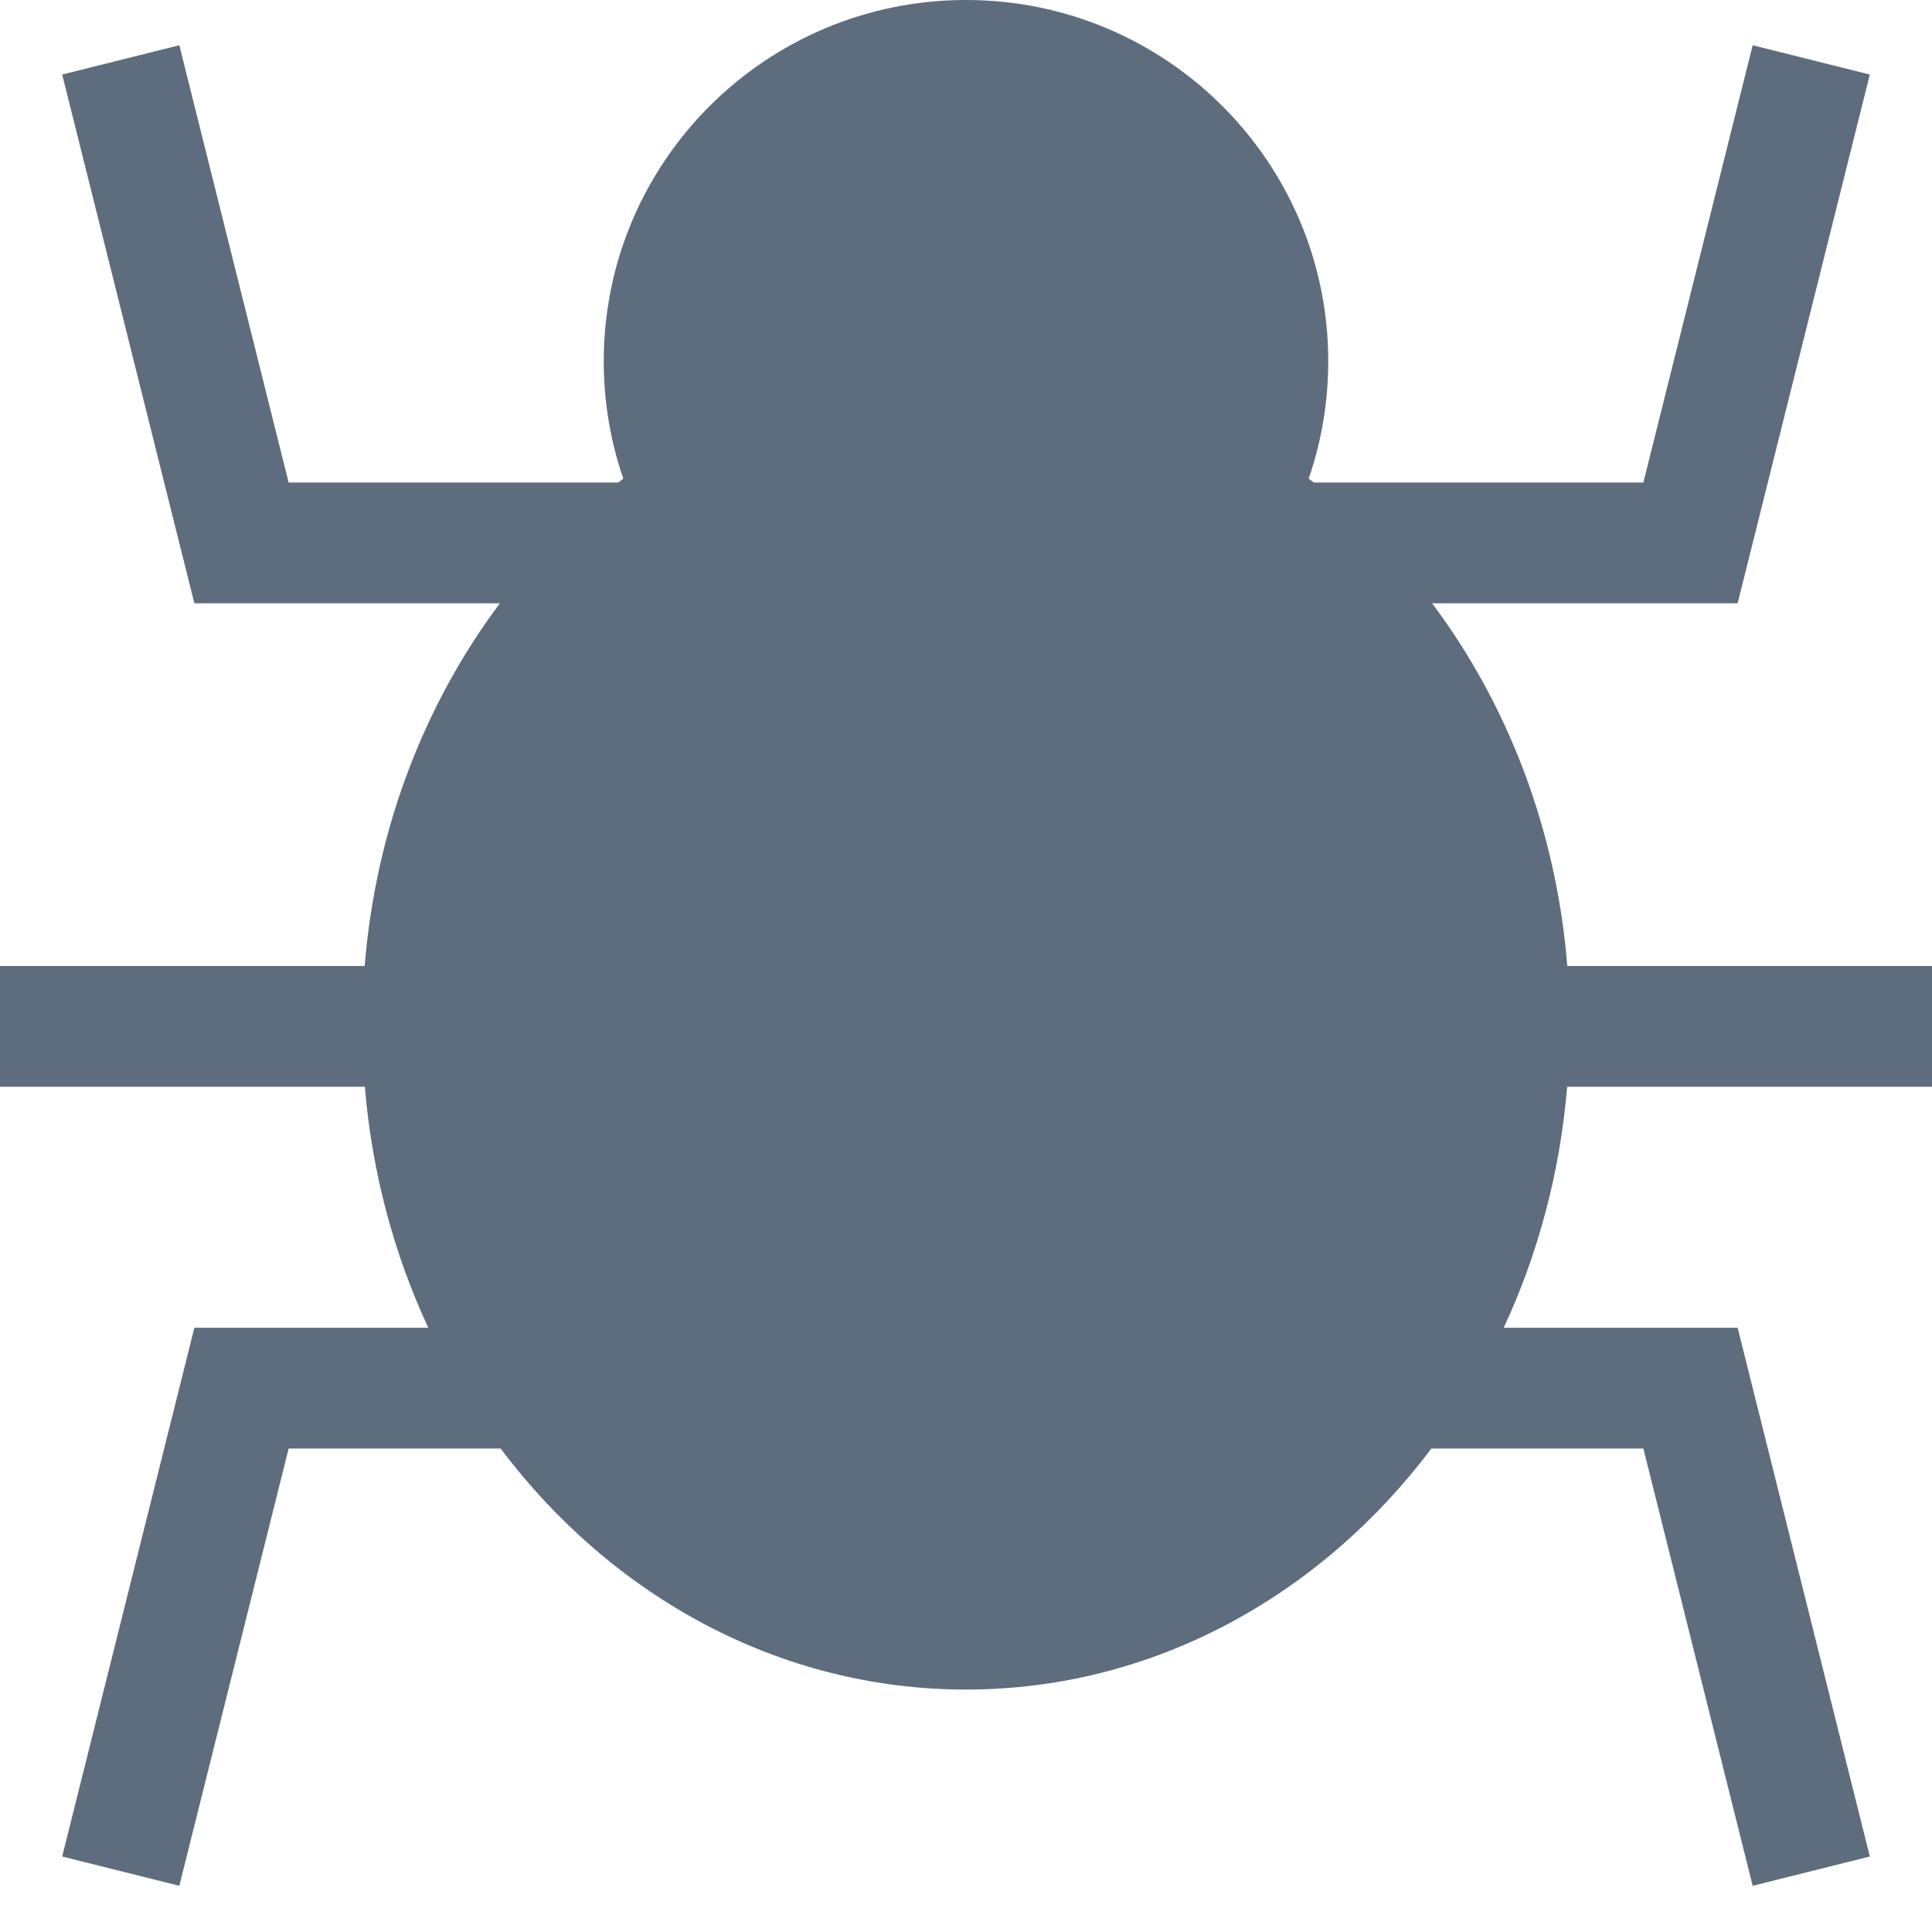
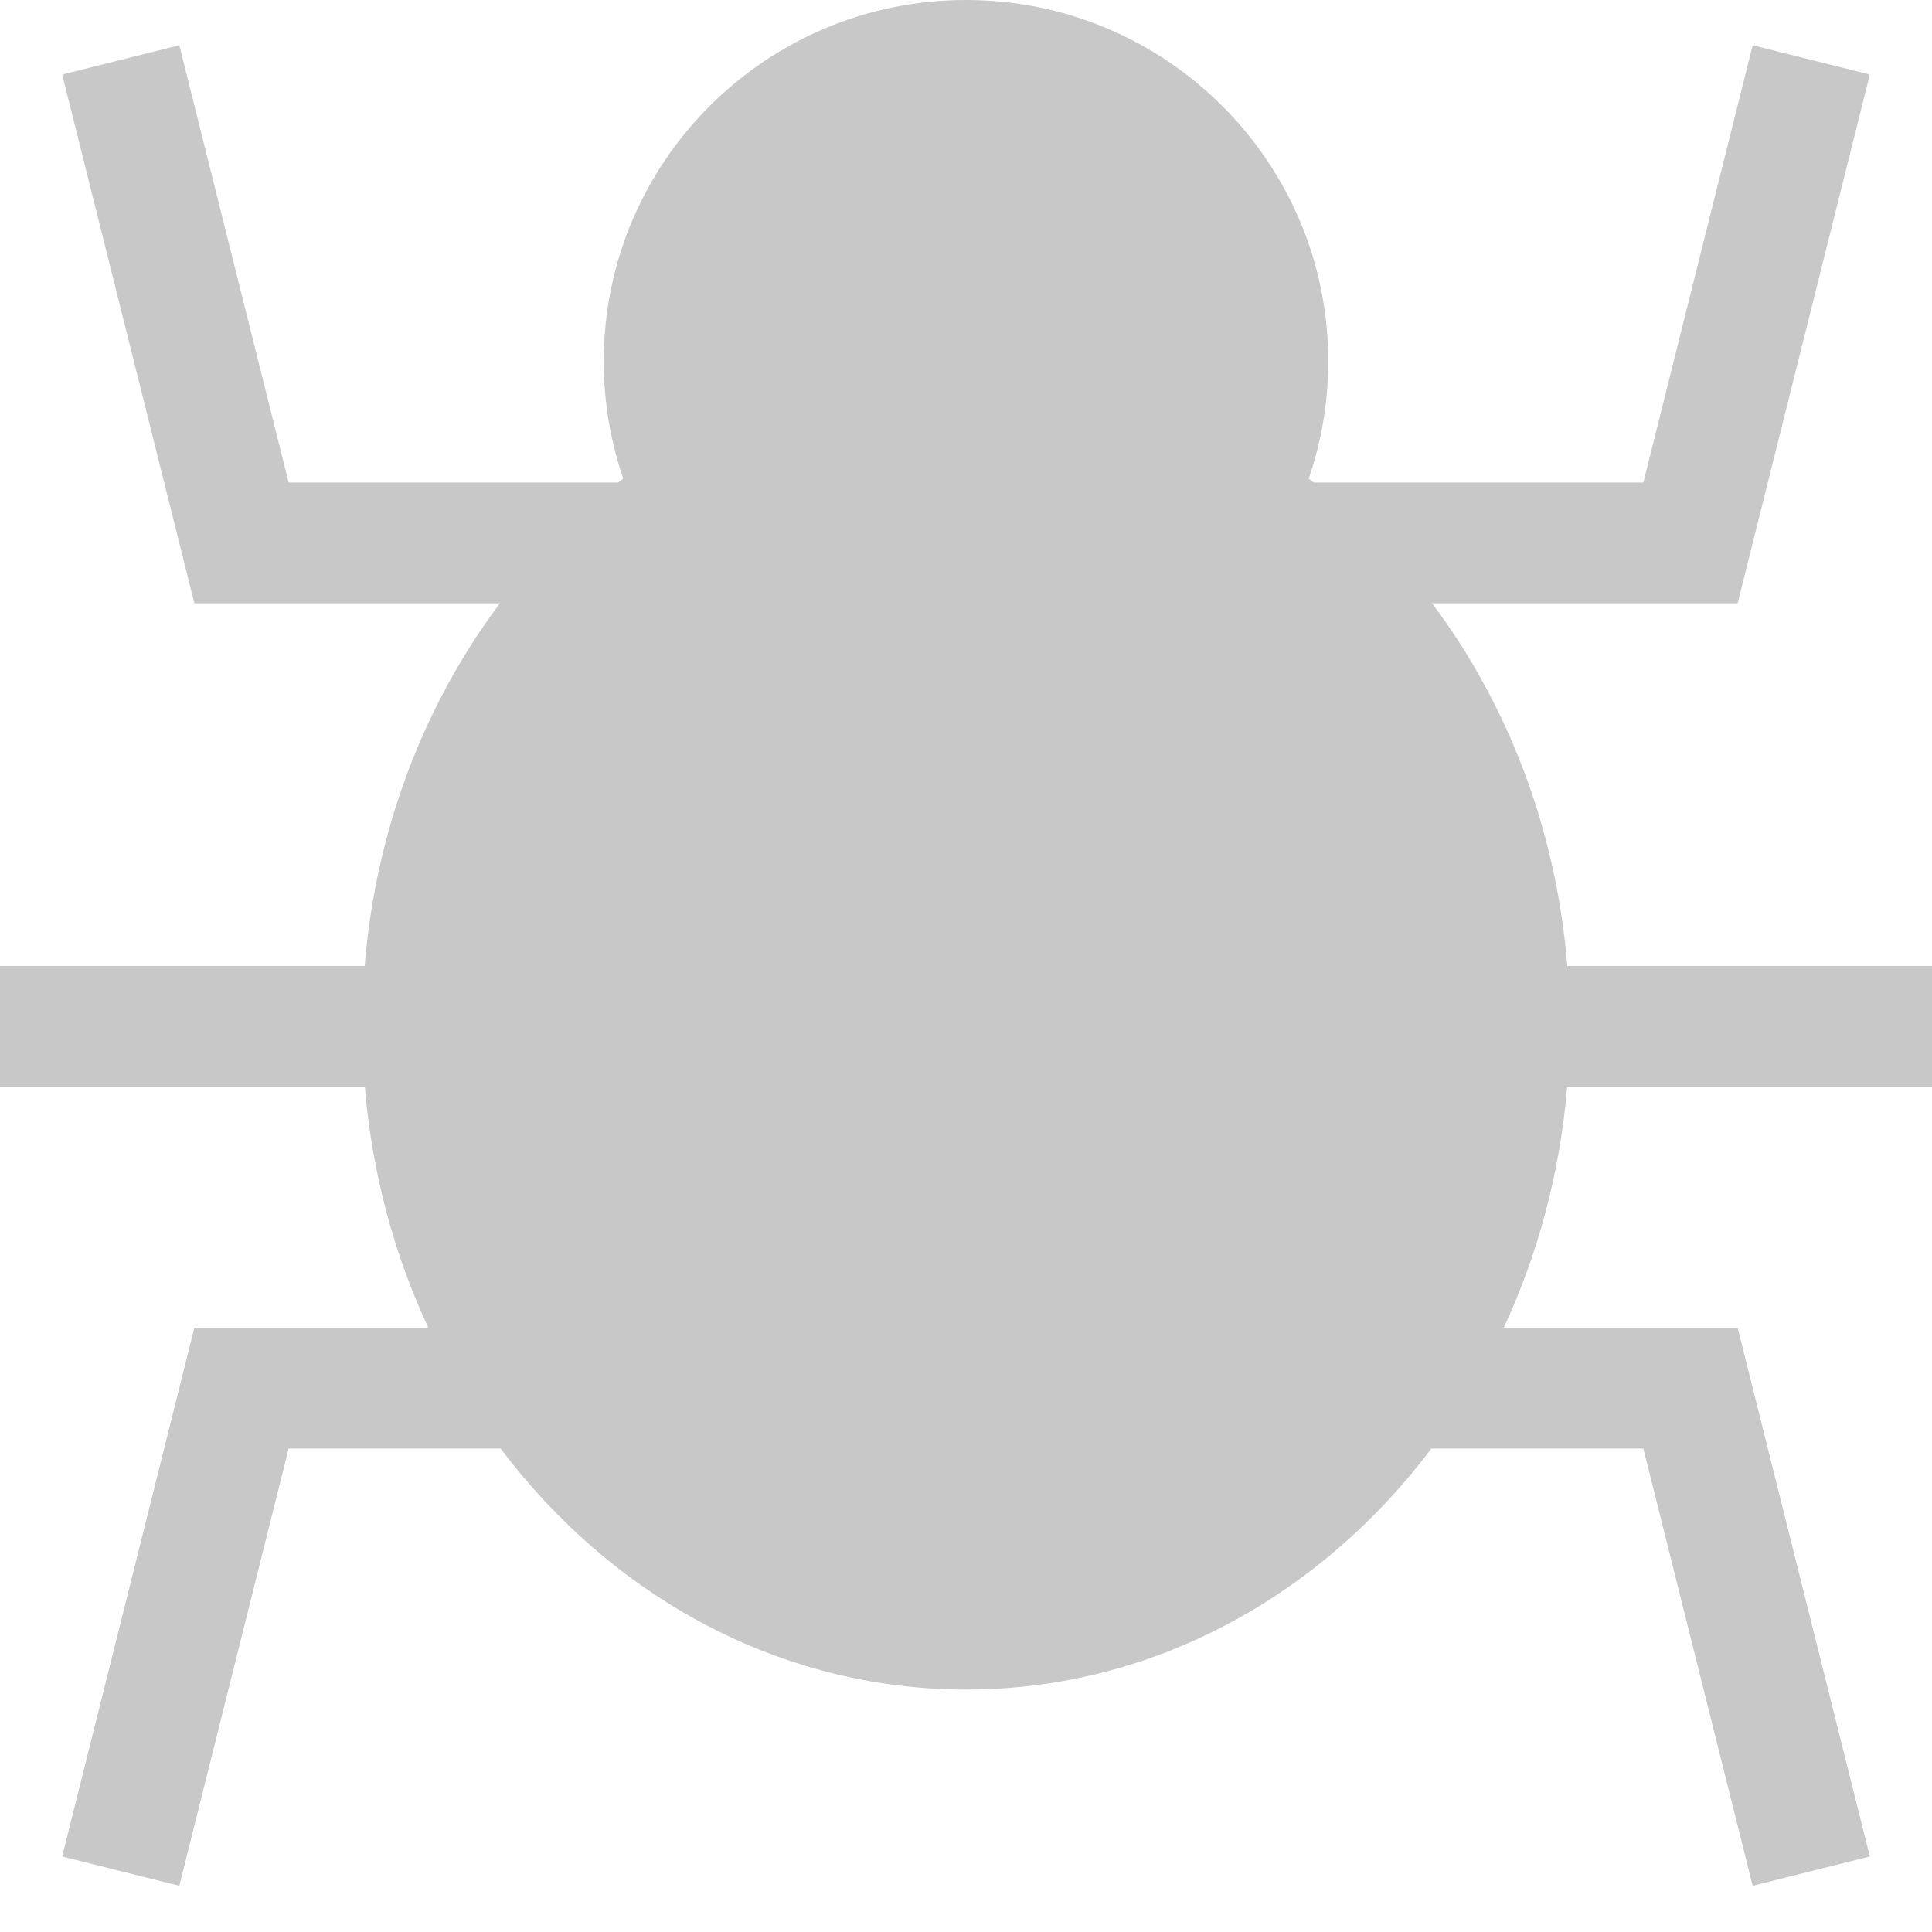
- <svg xmlns="http://www.w3.org/2000/svg" version="1.1" width="12" height="12" style="fill:#5D6D7E;fill-opacity:1;" viewBox="0 0 512 512">
+ <svg xmlns="http://www.w3.org/2000/svg" version="1.1" width="12" height="12" style="fill:#747474;fill-opacity:0.392;" viewBox="0 0 512 512">
  <g id="icomoon-ignore">
</g>
  <path d="M512 288v-32h-96.645c-2.931-36.343-15.893-69.513-35.835-96.125h80.972l35.030-140.12-31.045-7.761-28.97 115.88h-87.34c-0.446-0.347-0.898-0.687-1.349-1.028 3.355-9.751 5.181-20.211 5.181-31.097 0.001-52.88-42.979-95.749-95.999-95.749s-96 42.869-96 95.75c0 10.886 1.825 21.346 5.181 31.097-0.45 0.342-0.902 0.681-1.349 1.028h-87.34l-28.97-115.88-31.045 7.761 35.030 140.12h80.972c-19.942 26.611-32.903 59.781-35.834 96.124h-96.645v32h96.685c1.901 22.832 7.754 44.406 16.819 63.875h-61.996l-35.030 140.119 31.045 7.762 28.97-115.881h56.177c29.346 39.016 73.698 63.875 123.33 63.875s93.983-24.859 123.331-63.875h56.177l28.97 115.881 31.045-7.762-35.030-140.119h-61.996c9.065-19.469 14.918-41.043 16.818-63.875h96.685z" />
</svg>
